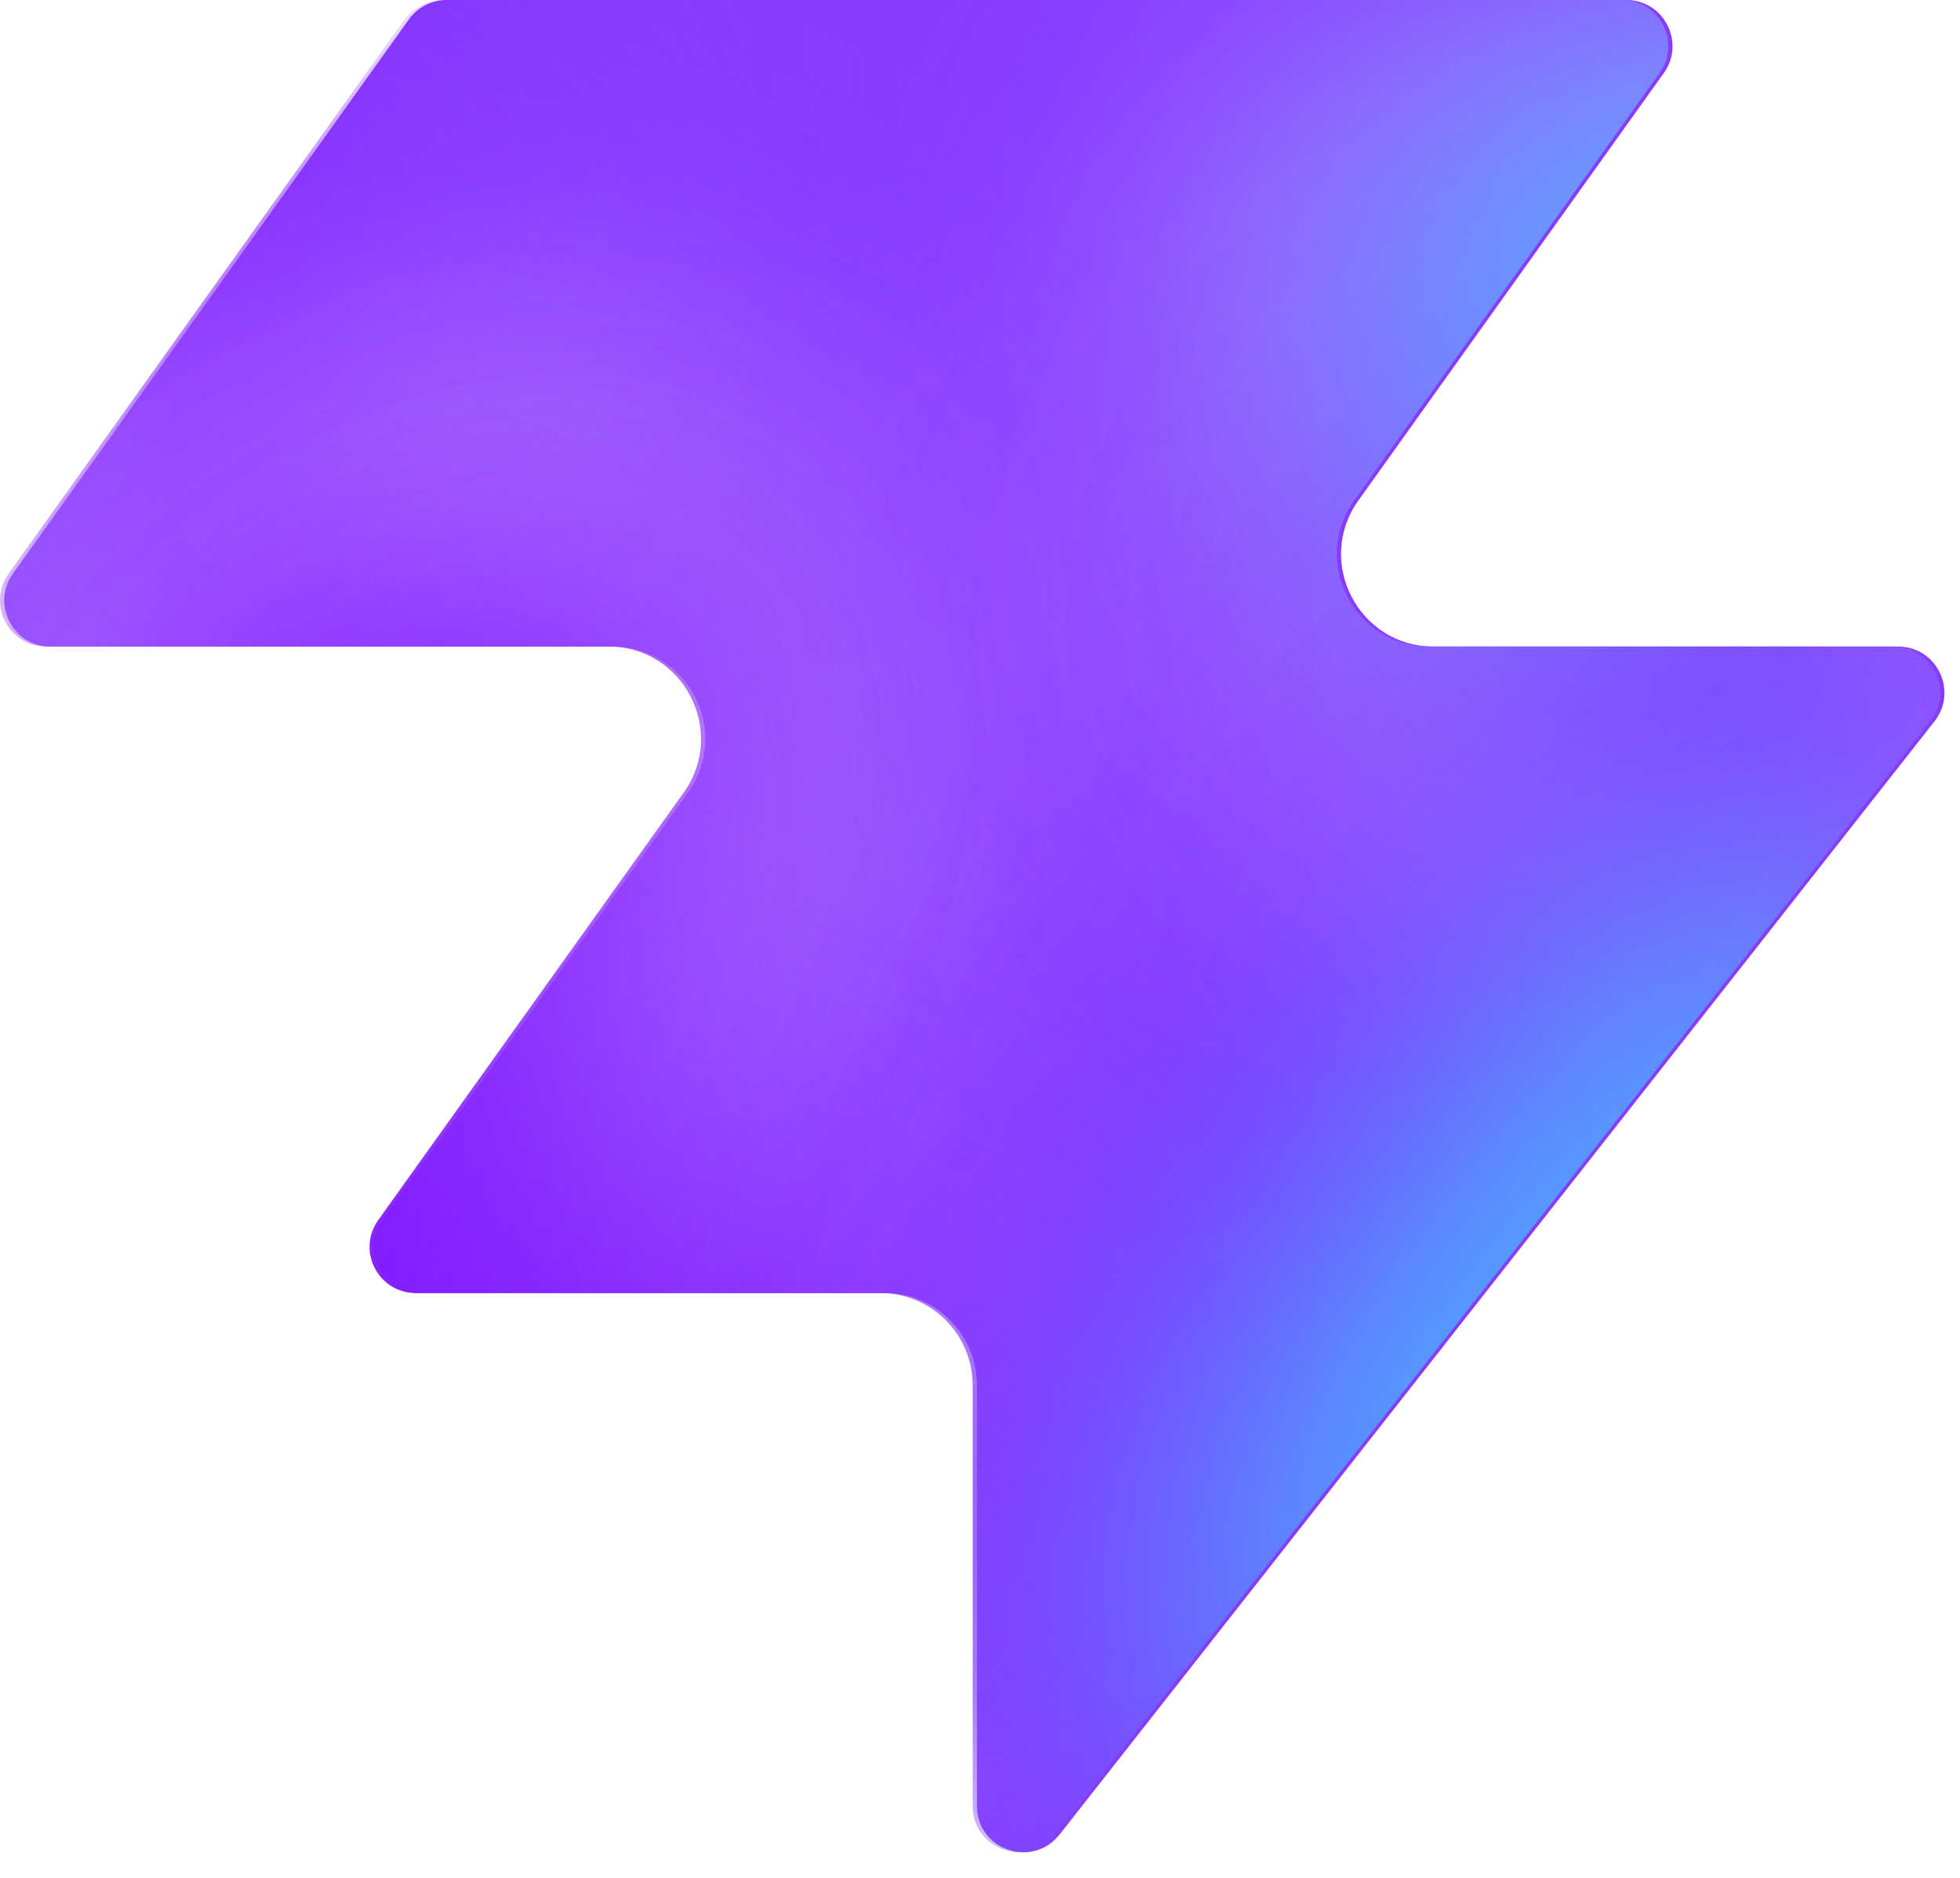
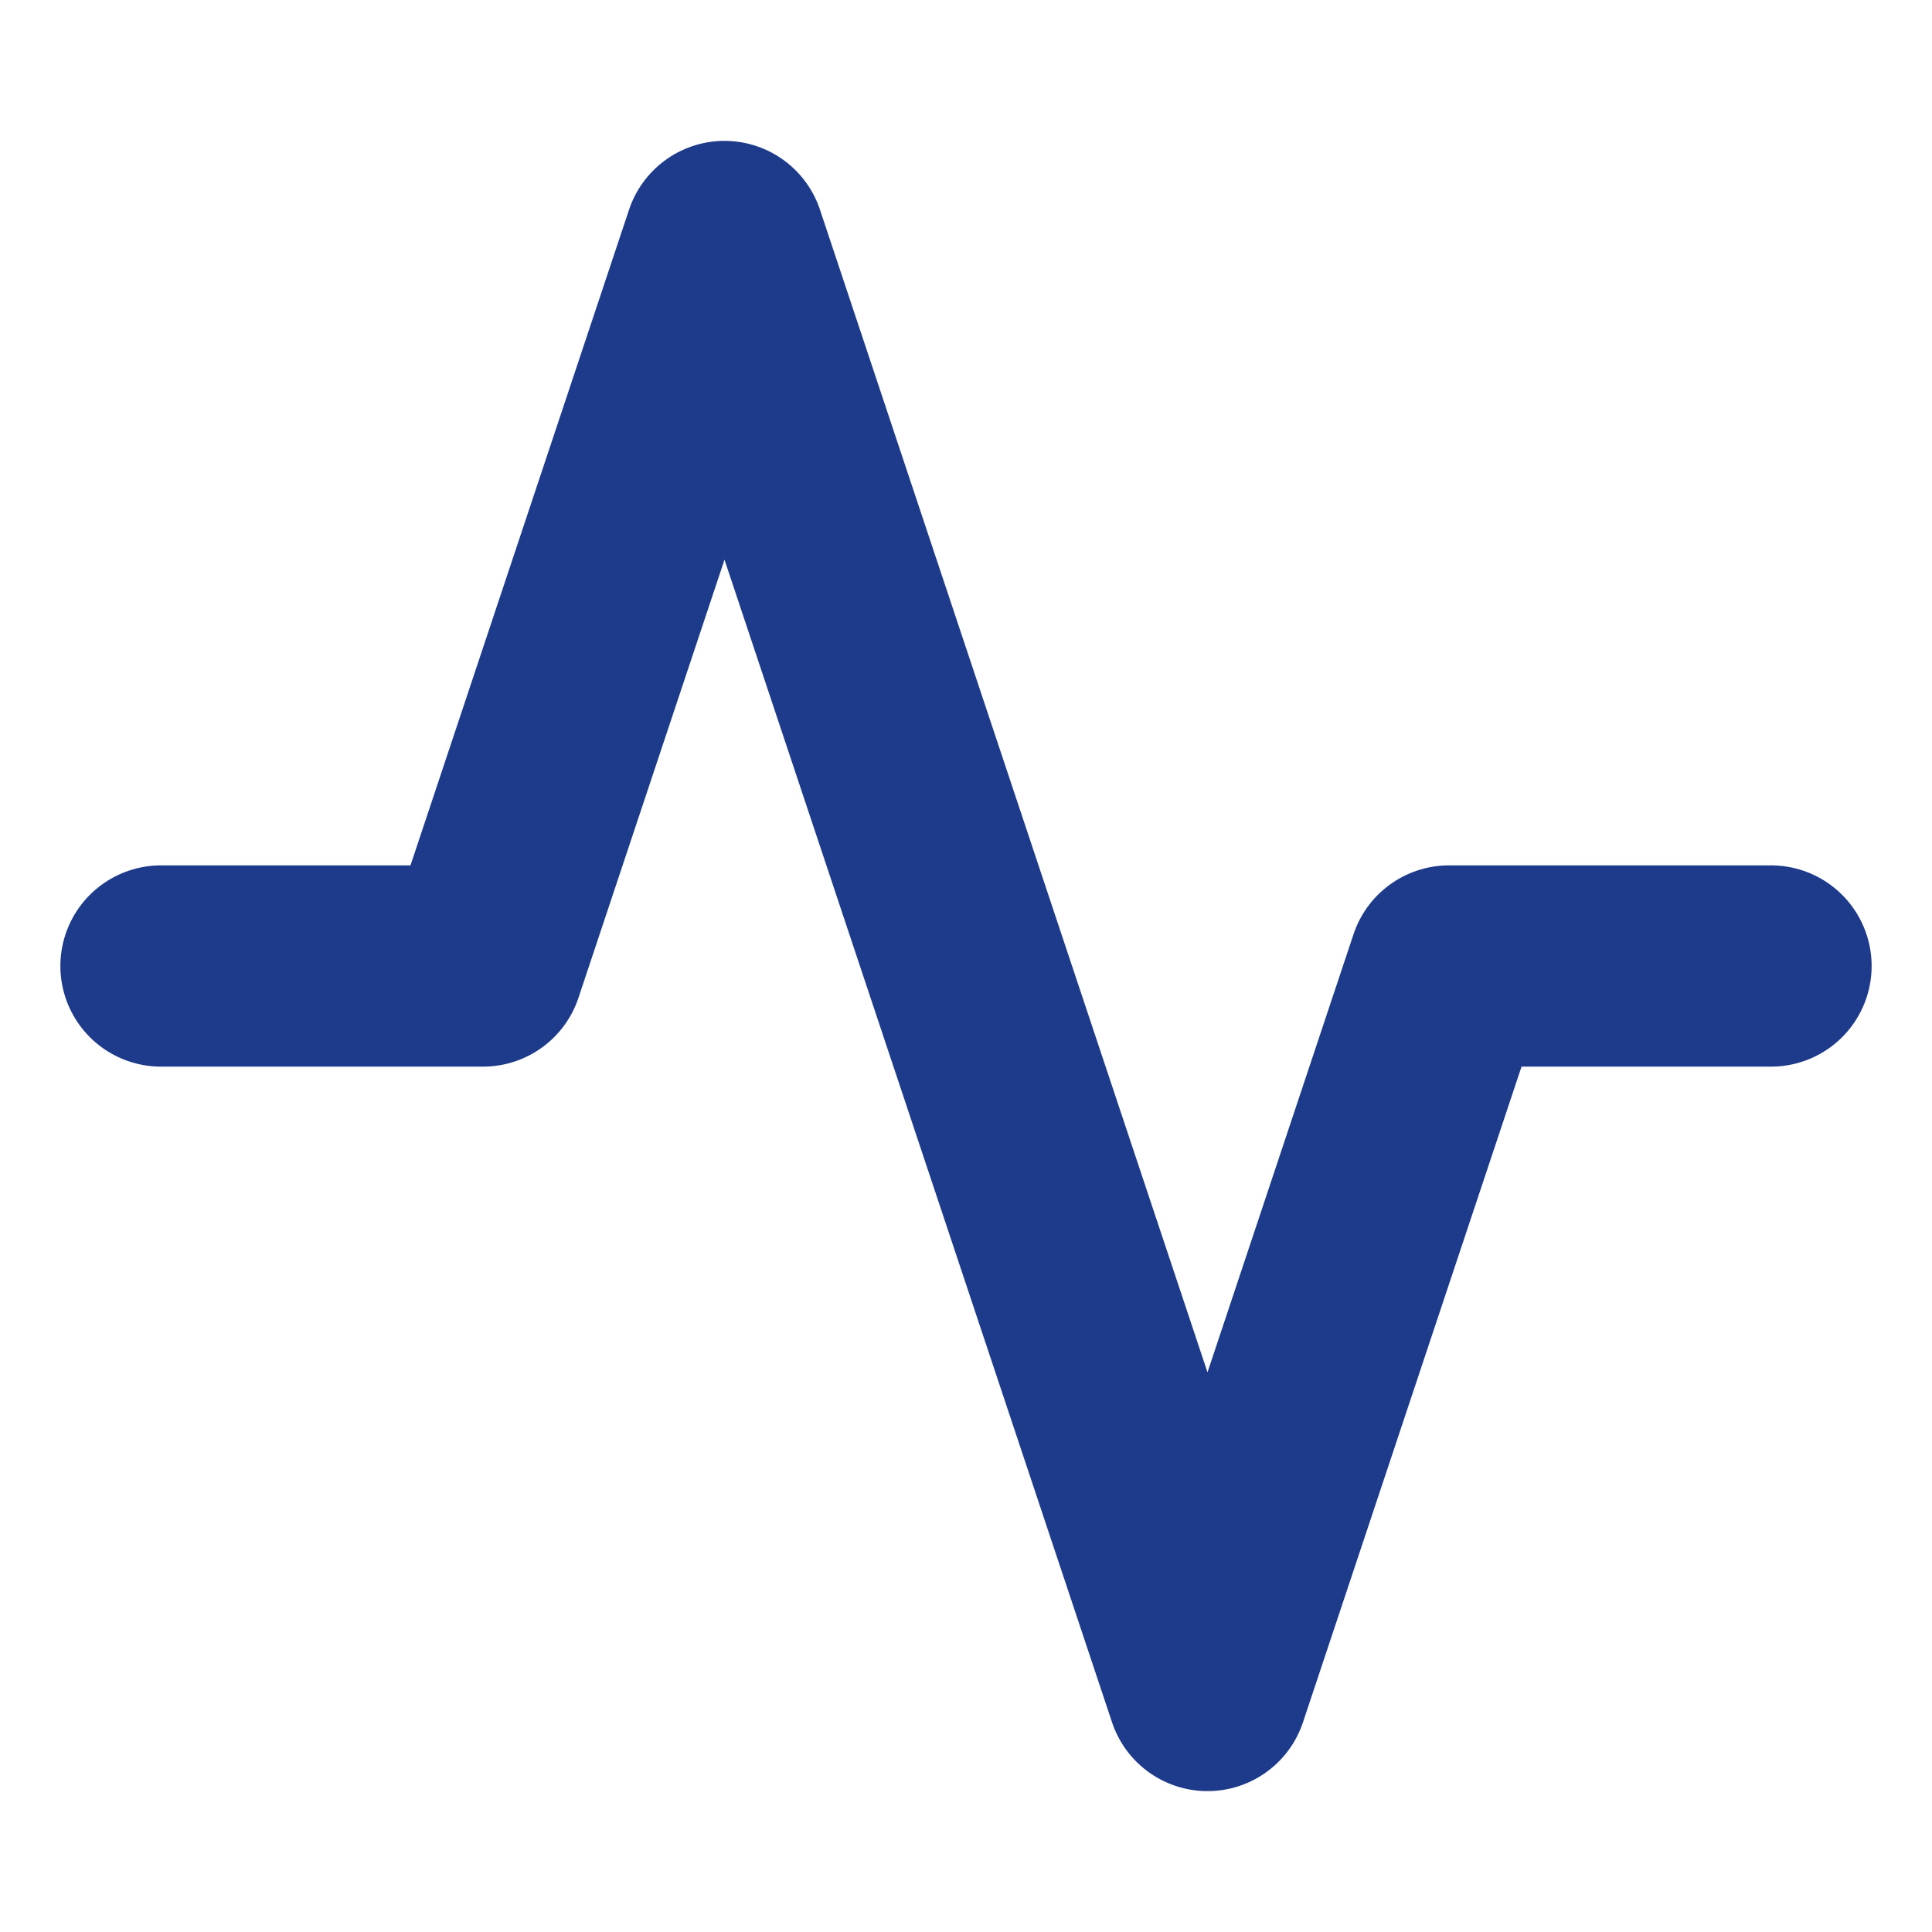
- <svg xmlns="http://www.w3.org/2000/svg" width="48" height="46" fill="none" viewBox="0 0 48 46">
-   <path fill="#863bff" d="M25.946 44.938c-.664.845-2.021.375-2.021-.698V33.937a2.26 2.26 0 0 0-2.262-2.262H10.287c-.92 0-1.456-1.04-.92-1.788l7.48-10.471c1.07-1.497 0-3.578-1.842-3.578H1.237c-.92 0-1.456-1.04-.92-1.788L10.013.474c.214-.297.556-.474.92-.474h28.894c.92 0 1.456 1.04.92 1.788l-7.48 10.471c-1.07 1.498 0 3.579 1.842 3.579h11.377c.943 0 1.473 1.088.89 1.83L25.947 44.94z" style="fill:#863bff;fill:color(display-p3 .525 .23 1);fill-opacity:1" />
-   <mask id="a" width="48" height="46" x="0" y="0" maskUnits="userSpaceOnUse" style="mask-type:alpha">
-     <path fill="#000" d="M25.842 44.938c-.664.844-2.021.375-2.021-.698V33.937a2.26 2.26 0 0 0-2.262-2.262H10.183c-.92 0-1.456-1.04-.92-1.788l7.48-10.471c1.07-1.498 0-3.579-1.842-3.579H1.133c-.92 0-1.456-1.04-.92-1.787L9.91.473c.214-.297.556-.474.92-.474h28.894c.92 0 1.456 1.04.92 1.788l-7.48 10.471c-1.07 1.498 0 3.578 1.842 3.578h11.377c.943 0 1.473 1.088.89 1.832L25.843 44.94z" style="fill:#000;fill-opacity:1" />
-   </mask>
-   <g mask="url(#a)">
-     <g filter="url(#b)">
-       <ellipse cx="5.508" cy="14.704" fill="#ede6ff" rx="5.508" ry="14.704" style="fill:#ede6ff;fill:color(display-p3 .927 .903 1);fill-opacity:1" transform="matrix(.00324 1 1 -.00324 -4.47 31.516)" />
-     </g>
-     <g filter="url(#c)">
-       <ellipse cx="10.399" cy="29.851" fill="#ede6ff" rx="10.399" ry="29.851" style="fill:#ede6ff;fill:color(display-p3 .927 .903 1);fill-opacity:1" transform="matrix(.00324 1 1 -.00324 -39.328 7.883)" />
-     </g>
-     <g filter="url(#d)">
-       <ellipse cx="5.508" cy="30.487" fill="#7e14ff" rx="5.508" ry="30.487" style="fill:#7e14ff;fill:color(display-p3 .492 .077 1);fill-opacity:1" transform="rotate(89.814 -25.913 -14.639)scale(1 -1)" />
-     </g>
-     <g filter="url(#e)">
-       <ellipse cx="5.508" cy="30.599" fill="#7e14ff" rx="5.508" ry="30.599" style="fill:#7e14ff;fill:color(display-p3 .492 .077 1);fill-opacity:1" transform="rotate(89.814 -32.644 -3.334)scale(1 -1)" />
-     </g>
-     <g filter="url(#f)">
-       <ellipse cx="5.508" cy="30.599" fill="#7e14ff" rx="5.508" ry="30.599" style="fill:#7e14ff;fill:color(display-p3 .492 .077 1);fill-opacity:1" transform="matrix(.00324 1 1 -.00324 -34.34 30.47)" />
-     </g>
-     <g filter="url(#g)">
-       <ellipse cx="14.072" cy="22.078" fill="#ede6ff" rx="14.072" ry="22.078" style="fill:#ede6ff;fill:color(display-p3 .927 .903 1);fill-opacity:1" transform="rotate(93.35 24.506 48.493)scale(-1 1)" />
-     </g>
-     <g filter="url(#h)">
-       <ellipse cx="3.47" cy="21.501" fill="#7e14ff" rx="3.47" ry="21.501" style="fill:#7e14ff;fill:color(display-p3 .492 .077 1);fill-opacity:1" transform="rotate(89.009 28.708 47.59)scale(-1 1)" />
-     </g>
-     <g filter="url(#i)">
-       <ellipse cx="3.47" cy="21.501" fill="#7e14ff" rx="3.47" ry="21.501" style="fill:#7e14ff;fill:color(display-p3 .492 .077 1);fill-opacity:1" transform="rotate(89.009 28.708 47.59)scale(-1 1)" />
-     </g>
-     <g filter="url(#j)">
-       <ellipse cx=".387" cy="8.972" fill="#7e14ff" rx="4.407" ry="29.108" style="fill:#7e14ff;fill:color(display-p3 .492 .077 1);fill-opacity:1" transform="rotate(39.51 .387 8.972)" />
-     </g>
-     <g filter="url(#k)">
-       <ellipse cx="47.523" cy="-6.092" fill="#7e14ff" rx="4.407" ry="29.108" style="fill:#7e14ff;fill:color(display-p3 .492 .077 1);fill-opacity:1" transform="rotate(37.892 47.523 -6.092)" />
-     </g>
-     <g filter="url(#l)">
-       <ellipse cx="41.412" cy="6.333" fill="#47bfff" rx="5.971" ry="9.665" style="fill:#47bfff;fill:color(display-p3 .28 .748 1);fill-opacity:1" transform="rotate(37.892 41.412 6.333)" />
-     </g>
-     <g filter="url(#m)">
-       <ellipse cx="-1.879" cy="38.332" fill="#7e14ff" rx="4.407" ry="29.108" style="fill:#7e14ff;fill:color(display-p3 .492 .077 1);fill-opacity:1" transform="rotate(37.892 -1.88 38.332)" />
-     </g>
-     <g filter="url(#n)">
-       <ellipse cx="-1.879" cy="38.332" fill="#7e14ff" rx="4.407" ry="29.108" style="fill:#7e14ff;fill:color(display-p3 .492 .077 1);fill-opacity:1" transform="rotate(37.892 -1.88 38.332)" />
-     </g>
-     <g filter="url(#o)">
-       <ellipse cx="35.651" cy="29.907" fill="#7e14ff" rx="4.407" ry="29.108" style="fill:#7e14ff;fill:color(display-p3 .492 .077 1);fill-opacity:1" transform="rotate(37.892 35.651 29.907)" />
-     </g>
-     <g filter="url(#p)">
-       <ellipse cx="38.418" cy="32.4" fill="#47bfff" rx="5.971" ry="15.297" style="fill:#47bfff;fill:color(display-p3 .28 .748 1);fill-opacity:1" transform="rotate(37.892 38.418 32.4)" />
-     </g>
-   </g>
-   <defs>
-     <filter id="b" width="60.045" height="41.654" x="-19.77" y="16.149" color-interpolation-filters="sRGB" filterUnits="userSpaceOnUse">
-       <feFlood flood-opacity="0" result="BackgroundImageFix" />
-       <feBlend in="SourceGraphic" in2="BackgroundImageFix" result="shape" />
-       <feGaussianBlur result="effect1_foregroundBlur_2002_17158" stdDeviation="7.659" />
-     </filter>
-     <filter id="c" width="90.34" height="51.437" x="-54.613" y="-7.533" color-interpolation-filters="sRGB" filterUnits="userSpaceOnUse">
-       <feFlood flood-opacity="0" result="BackgroundImageFix" />
-       <feBlend in="SourceGraphic" in2="BackgroundImageFix" result="shape" />
-       <feGaussianBlur result="effect1_foregroundBlur_2002_17158" stdDeviation="7.659" />
-     </filter>
-     <filter id="d" width="79.355" height="29.4" x="-49.64" y="2.03" color-interpolation-filters="sRGB" filterUnits="userSpaceOnUse">
-       <feFlood flood-opacity="0" result="BackgroundImageFix" />
-       <feBlend in="SourceGraphic" in2="BackgroundImageFix" result="shape" />
-       <feGaussianBlur result="effect1_foregroundBlur_2002_17158" stdDeviation="4.596" />
-     </filter>
-     <filter id="e" width="79.579" height="29.4" x="-45.045" y="20.029" color-interpolation-filters="sRGB" filterUnits="userSpaceOnUse">
-       <feFlood flood-opacity="0" result="BackgroundImageFix" />
-       <feBlend in="SourceGraphic" in2="BackgroundImageFix" result="shape" />
-       <feGaussianBlur result="effect1_foregroundBlur_2002_17158" stdDeviation="4.596" />
-     </filter>
-     <filter id="f" width="79.579" height="29.4" x="-43.513" y="21.178" color-interpolation-filters="sRGB" filterUnits="userSpaceOnUse">
-       <feFlood flood-opacity="0" result="BackgroundImageFix" />
-       <feBlend in="SourceGraphic" in2="BackgroundImageFix" result="shape" />
-       <feGaussianBlur result="effect1_foregroundBlur_2002_17158" stdDeviation="4.596" />
-     </filter>
-     <filter id="g" width="74.749" height="58.852" x="15.756" y="-17.901" color-interpolation-filters="sRGB" filterUnits="userSpaceOnUse">
-       <feFlood flood-opacity="0" result="BackgroundImageFix" />
-       <feBlend in="SourceGraphic" in2="BackgroundImageFix" result="shape" />
-       <feGaussianBlur result="effect1_foregroundBlur_2002_17158" stdDeviation="7.659" />
-     </filter>
-     <filter id="h" width="61.377" height="25.362" x="23.548" y="2.284" color-interpolation-filters="sRGB" filterUnits="userSpaceOnUse">
-       <feFlood flood-opacity="0" result="BackgroundImageFix" />
-       <feBlend in="SourceGraphic" in2="BackgroundImageFix" result="shape" />
-       <feGaussianBlur result="effect1_foregroundBlur_2002_17158" stdDeviation="4.596" />
-     </filter>
-     <filter id="i" width="61.377" height="25.362" x="23.548" y="2.284" color-interpolation-filters="sRGB" filterUnits="userSpaceOnUse">
-       <feFlood flood-opacity="0" result="BackgroundImageFix" />
-       <feBlend in="SourceGraphic" in2="BackgroundImageFix" result="shape" />
-       <feGaussianBlur result="effect1_foregroundBlur_2002_17158" stdDeviation="4.596" />
-     </filter>
-     <filter id="j" width="56.045" height="63.649" x="-27.636" y="-22.853" color-interpolation-filters="sRGB" filterUnits="userSpaceOnUse">
-       <feFlood flood-opacity="0" result="BackgroundImageFix" />
-       <feBlend in="SourceGraphic" in2="BackgroundImageFix" result="shape" />
-       <feGaussianBlur result="effect1_foregroundBlur_2002_17158" stdDeviation="4.596" />
-     </filter>
-     <filter id="k" width="54.814" height="64.646" x="20.116" y="-38.415" color-interpolation-filters="sRGB" filterUnits="userSpaceOnUse">
-       <feFlood flood-opacity="0" result="BackgroundImageFix" />
-       <feBlend in="SourceGraphic" in2="BackgroundImageFix" result="shape" />
-       <feGaussianBlur result="effect1_foregroundBlur_2002_17158" stdDeviation="4.596" />
-     </filter>
-     <filter id="l" width="33.541" height="35.313" x="24.641" y="-11.323" color-interpolation-filters="sRGB" filterUnits="userSpaceOnUse">
-       <feFlood flood-opacity="0" result="BackgroundImageFix" />
-       <feBlend in="SourceGraphic" in2="BackgroundImageFix" result="shape" />
-       <feGaussianBlur result="effect1_foregroundBlur_2002_17158" stdDeviation="4.596" />
-     </filter>
-     <filter id="m" width="54.814" height="64.646" x="-29.286" y="6.009" color-interpolation-filters="sRGB" filterUnits="userSpaceOnUse">
-       <feFlood flood-opacity="0" result="BackgroundImageFix" />
-       <feBlend in="SourceGraphic" in2="BackgroundImageFix" result="shape" />
-       <feGaussianBlur result="effect1_foregroundBlur_2002_17158" stdDeviation="4.596" />
-     </filter>
-     <filter id="n" width="54.814" height="64.646" x="-29.286" y="6.009" color-interpolation-filters="sRGB" filterUnits="userSpaceOnUse">
-       <feFlood flood-opacity="0" result="BackgroundImageFix" />
-       <feBlend in="SourceGraphic" in2="BackgroundImageFix" result="shape" />
-       <feGaussianBlur result="effect1_foregroundBlur_2002_17158" stdDeviation="4.596" />
-     </filter>
-     <filter id="o" width="54.814" height="64.646" x="8.244" y="-2.416" color-interpolation-filters="sRGB" filterUnits="userSpaceOnUse">
-       <feFlood flood-opacity="0" result="BackgroundImageFix" />
-       <feBlend in="SourceGraphic" in2="BackgroundImageFix" result="shape" />
-       <feGaussianBlur result="effect1_foregroundBlur_2002_17158" stdDeviation="4.596" />
-     </filter>
-     <filter id="p" width="39.409" height="43.623" x="18.713" y="10.588" color-interpolation-filters="sRGB" filterUnits="userSpaceOnUse">
-       <feFlood flood-opacity="0" result="BackgroundImageFix" />
-       <feBlend in="SourceGraphic" in2="BackgroundImageFix" result="shape" />
-       <feGaussianBlur result="effect1_foregroundBlur_2002_17158" stdDeviation="4.596" />
-     </filter>
-   </defs>
+ <svg xmlns="http://www.w3.org/2000/svg" width="64" height="64" viewBox="0 0 24 24" fill="none" stroke="#1e3a8a" stroke-width="2.5" stroke-linecap="round" stroke-linejoin="round">
+   <path d="M22 12h-4l-3 9L9 3l-3 9H2" />
</svg>
